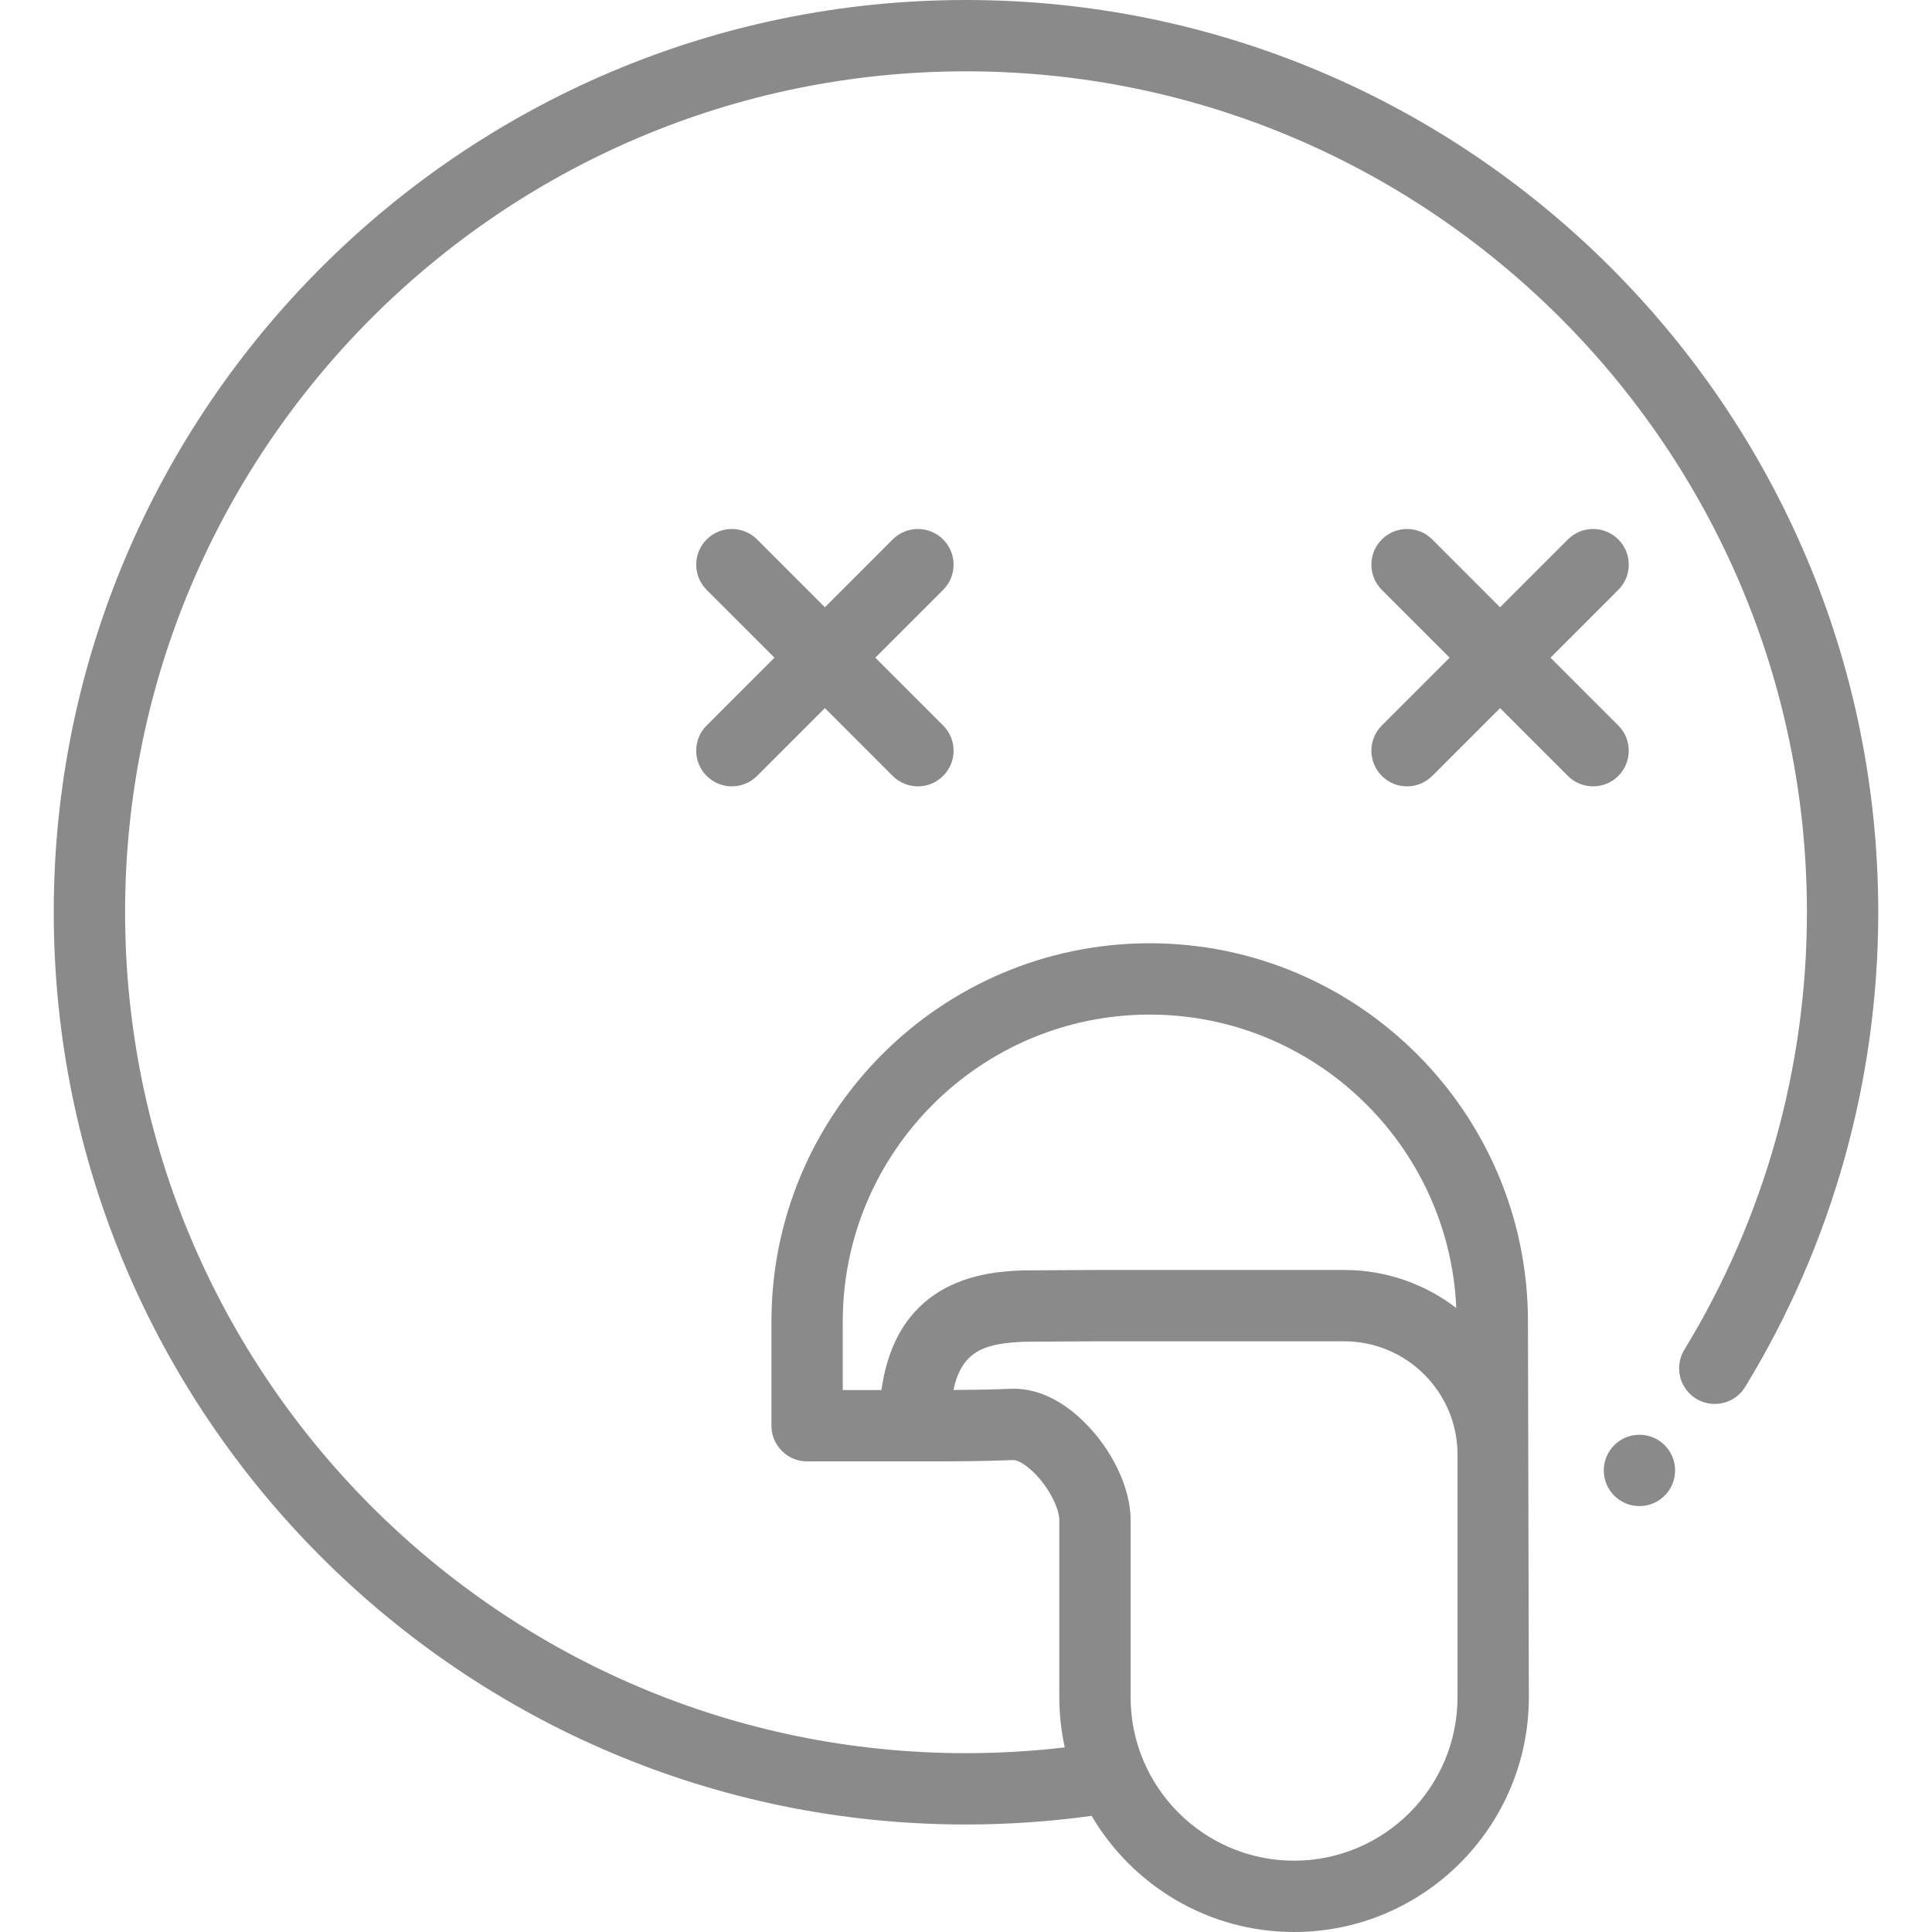
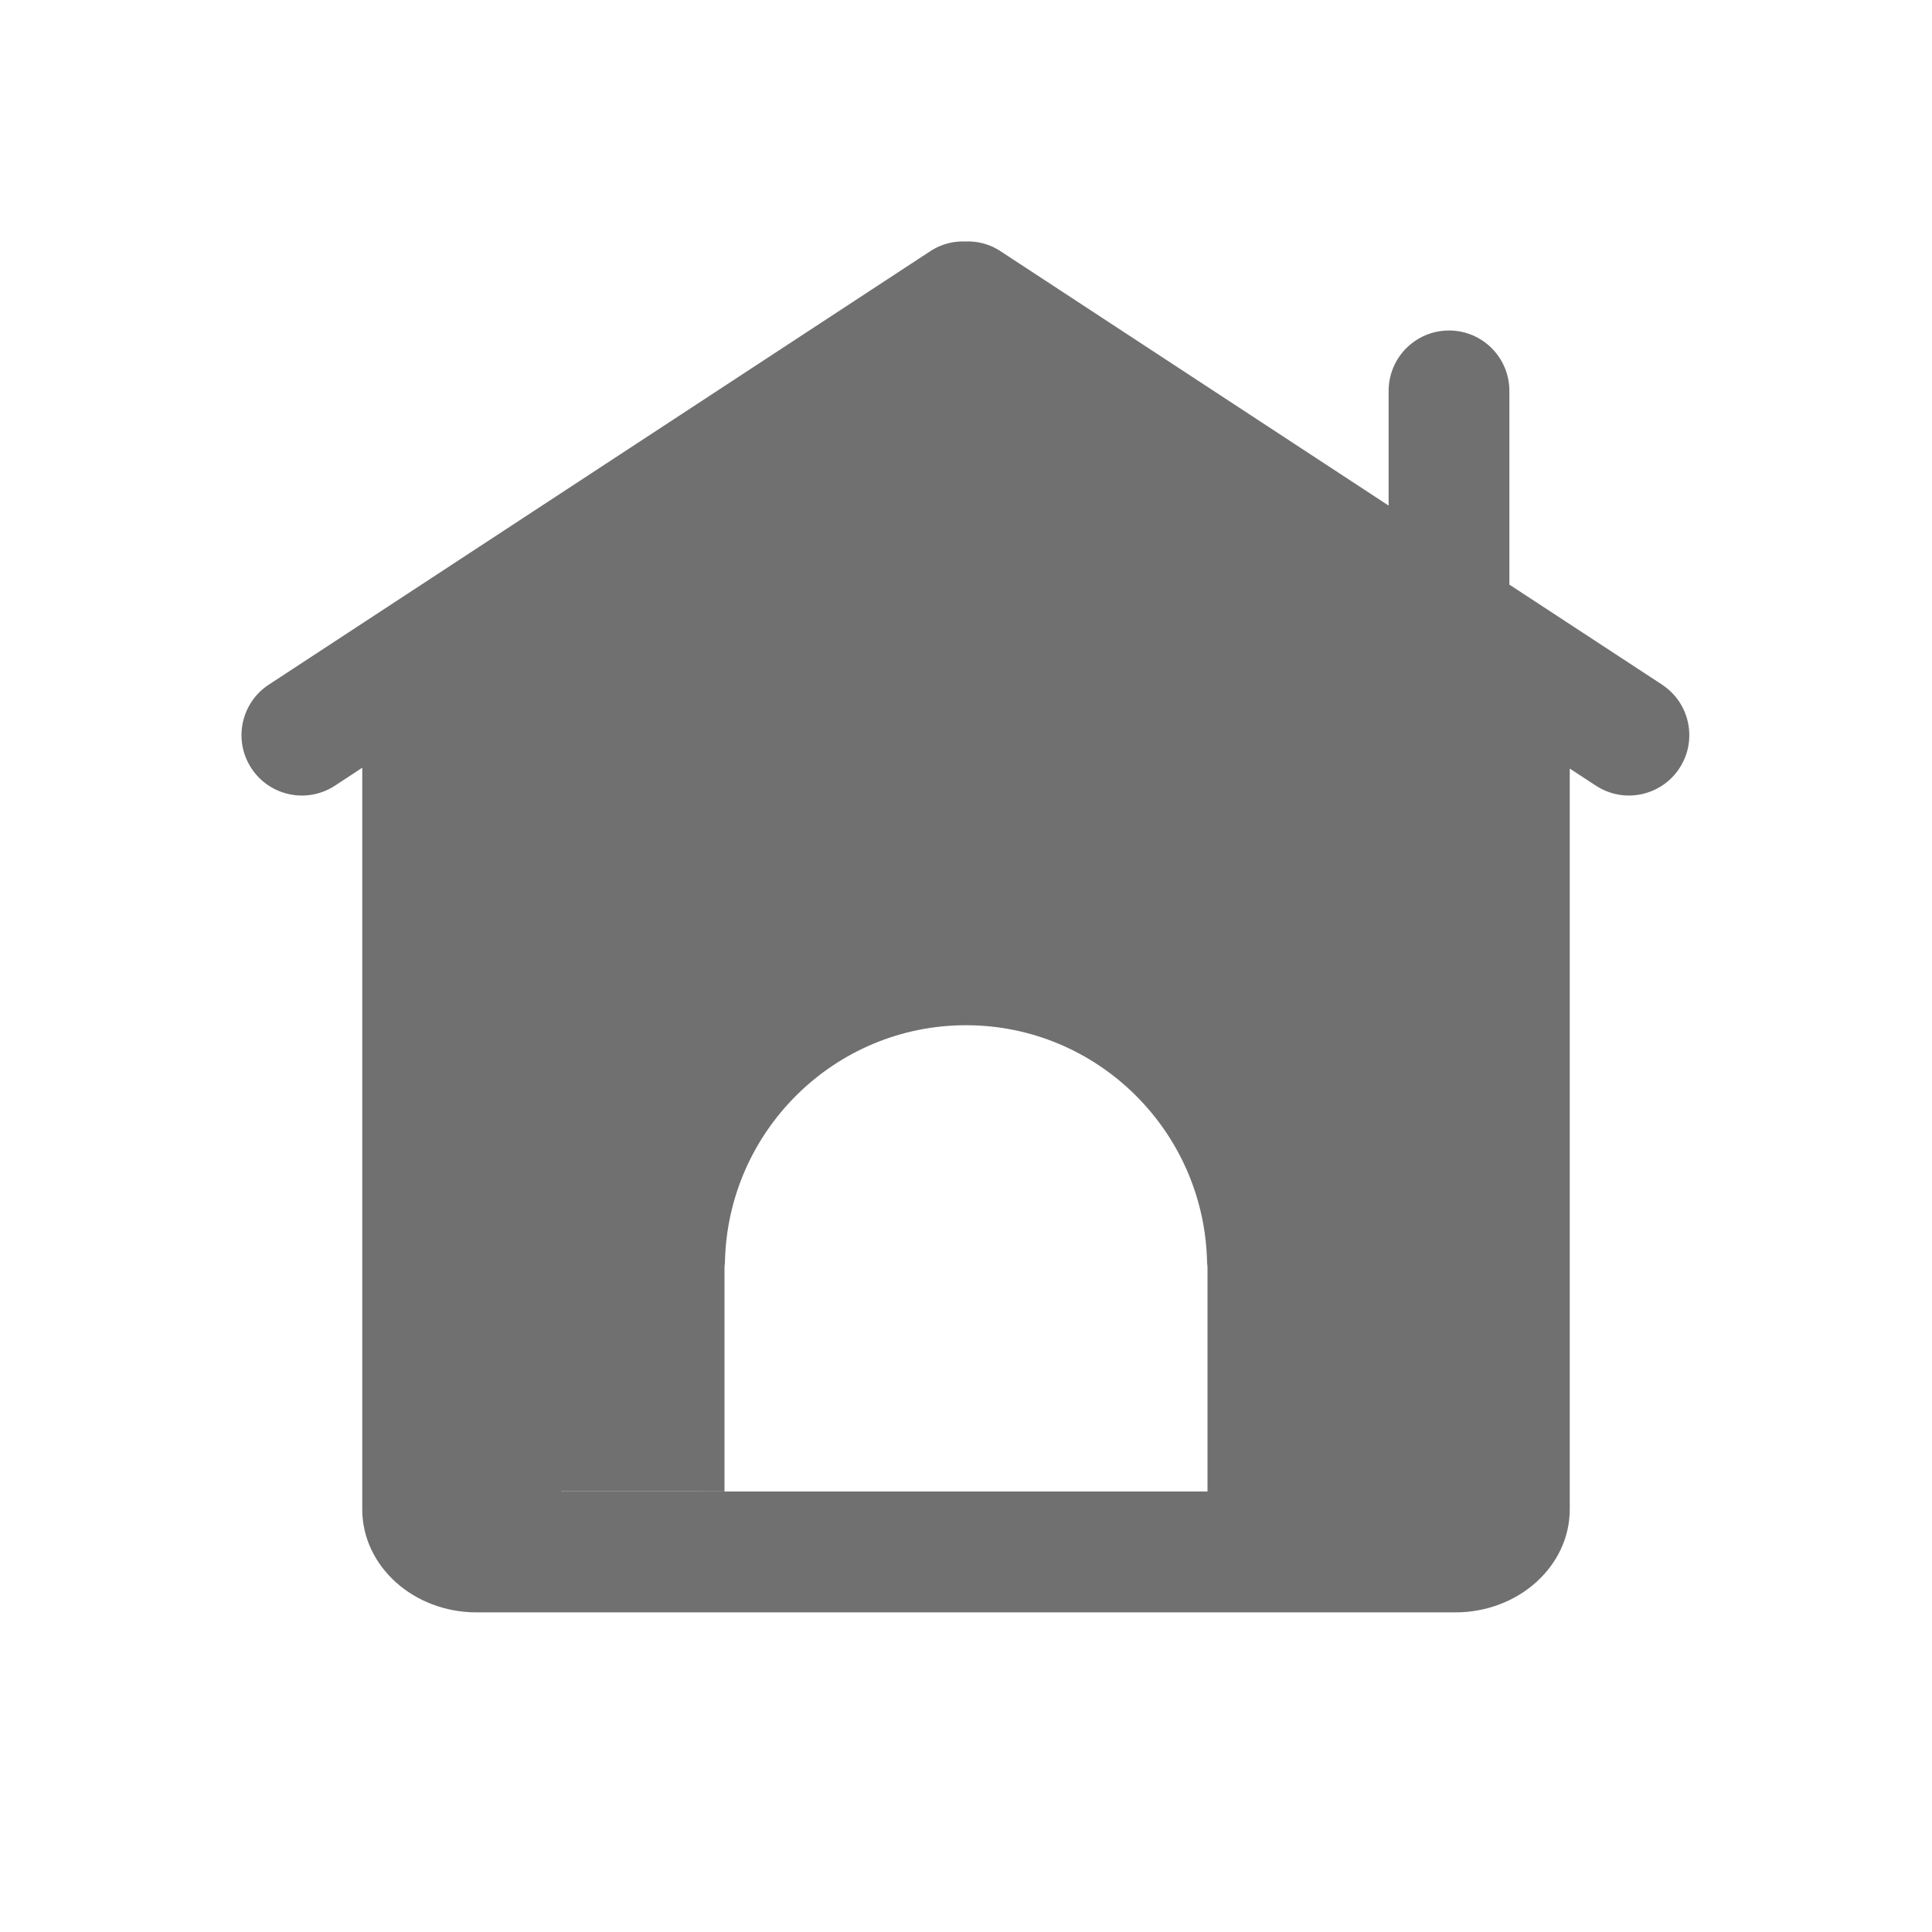
- <svg xmlns="http://www.w3.org/2000/svg" t="1494602151957" class="icon" style="" viewBox="0 0 1024 1024" version="1.1" p-id="5930" width="200" height="200">
+ <svg xmlns="http://www.w3.org/2000/svg" t="1586792055541" class="icon" viewBox="0 0 1024 1024" version="1.1" p-id="3234" width="200" height="200">
  <defs>
    <style type="text/css" />
  </defs>
-   <path d="M511.998 0C245.39 0 28.49 216.9 28.49 483.508c0 266.61 216.9 483.512 483.508 483.512 22.28 0 44.612-1.552 66.574-4.574C600.216 999.238 640.204 1024 685.888 1024c68.614 0 124.434-55.822 124.434-124.434l-0.474-199.134c0-110.546-89.936-200.484-200.482-200.484s-200.484 89.938-200.484 200.484v55.228a18.9 18.9 0 0 0 18.902 18.902h57.05c23.412 0 33.104 0 52.528-0.698h0.046c1.006 0 4.876 1.136 10.278 6.35 8.506 8.204 13.77 19.566 13.77 25.388v93.964c0 9.126 1.016 18.016 2.888 26.59a451.988 451.988 0 0 1-52.34 3.064c-245.766 0-445.706-199.946-445.706-445.71s199.94-445.708 445.704-445.708 445.708 199.942 445.708 445.706c0 82.044-22.47 162.222-64.98 231.87-5.438 8.908-2.626 20.542 6.286 25.98 8.906 5.438 20.542 2.626 25.98-6.286 46.134-75.578 70.516-162.572 70.516-251.562C995.51 216.9 778.61 0 511.998 0z m-44.81 736.76h-20.506v-36.326c0-89.704 72.978-162.682 162.682-162.682 87.298 0 158.73 69.124 162.496 155.512-16.474-12.62-37.052-20.144-59.36-20.144h-132.26l-38.23 0.22c-0.264 0.002-0.532 0.01-0.796 0.022-16.992 0.816-65.648 3.182-74.026 63.398z m70.228-0.698c-0.474 0-0.948 0.008-1.418 0.026-12.024 0.434-20.24 0.588-30.638 0.642 4.536-21.92 18.244-24.646 37.27-25.586l37.718-0.216h132.152c33.092 0 60.014 26.926 60.014 60.018v128.622c0 47.77-38.864 86.632-86.632 86.632s-86.634-38.864-86.634-86.632v-93.964c0-17.11-9.942-37.754-25.328-52.596-11.51-11.11-24.102-16.946-36.504-16.946z" fill="#8a8a8a" p-id="5931" />
-   <path d="M499.884 384.52l-35.938-35.938 35.938-35.938c7.376-7.382 7.376-19.348-0.006-26.732-7.384-7.378-19.35-7.378-26.732 0l-35.938 35.938-35.938-35.938a18.902 18.902 0 1 0-26.732 26.732l35.938 35.938-35.938 35.938a18.902 18.902 0 1 0 26.732 26.732l35.938-35.938 35.938 35.938c3.692 3.69 8.53 5.534 13.366 5.534s9.674-1.844 13.366-5.534a18.896 18.896 0 0 0 0.006-26.732zM857.74 384.52l-35.938-35.938 35.938-35.938a18.902 18.902 0 1 0-26.732-26.732l-35.938 35.938-35.938-35.938a18.902 18.902 0 1 0-26.732 26.732l35.938 35.938L732.4 384.52a18.902 18.902 0 1 0 26.732 26.732l35.938-35.938 35.938 35.938a18.85 18.85 0 0 0 13.366 5.534 18.85 18.85 0 0 0 13.366-5.534c7.38-7.382 7.38-19.348 0-26.732z" fill="#8a8a8a" p-id="5932" />
-   <path d="M868.944 779.352m-18.902 0a18.902 18.902 0 1 0 37.804 0 18.902 18.902 0 1 0-37.804 0Z" fill="#8a8a8a" p-id="5933" />
+   <path d="M640 790.528H297.504v-0.096l86.496 0.032v-118.88c0-0.8 0.224-1.536 0.224-2.304 1.28-69.6 57.984-125.888 127.776-125.888s126.496 56.32 127.776 125.888c0 0.768 0.224 1.504 0.224 2.304v118.944z m240.896-427.68L800 309.856V207.168a32 32 0 1 0-64 0v60.8l-206.464-135.328A31.296 31.296 0 0 0 511.424 128a31.168 31.168 0 0 0-17.6 4.64L142.464 362.88a32 32 0 0 0 35.072 53.536L192 406.912V800c0 30.08 27.168 54.592 60.576 54.592h518.848C804.832 854.56 832 830.08 832 800V407.36l13.856 9.056a31.968 31.968 0 0 0 35.04-53.536z" p-id="3235" fill="#707070" />
</svg>
